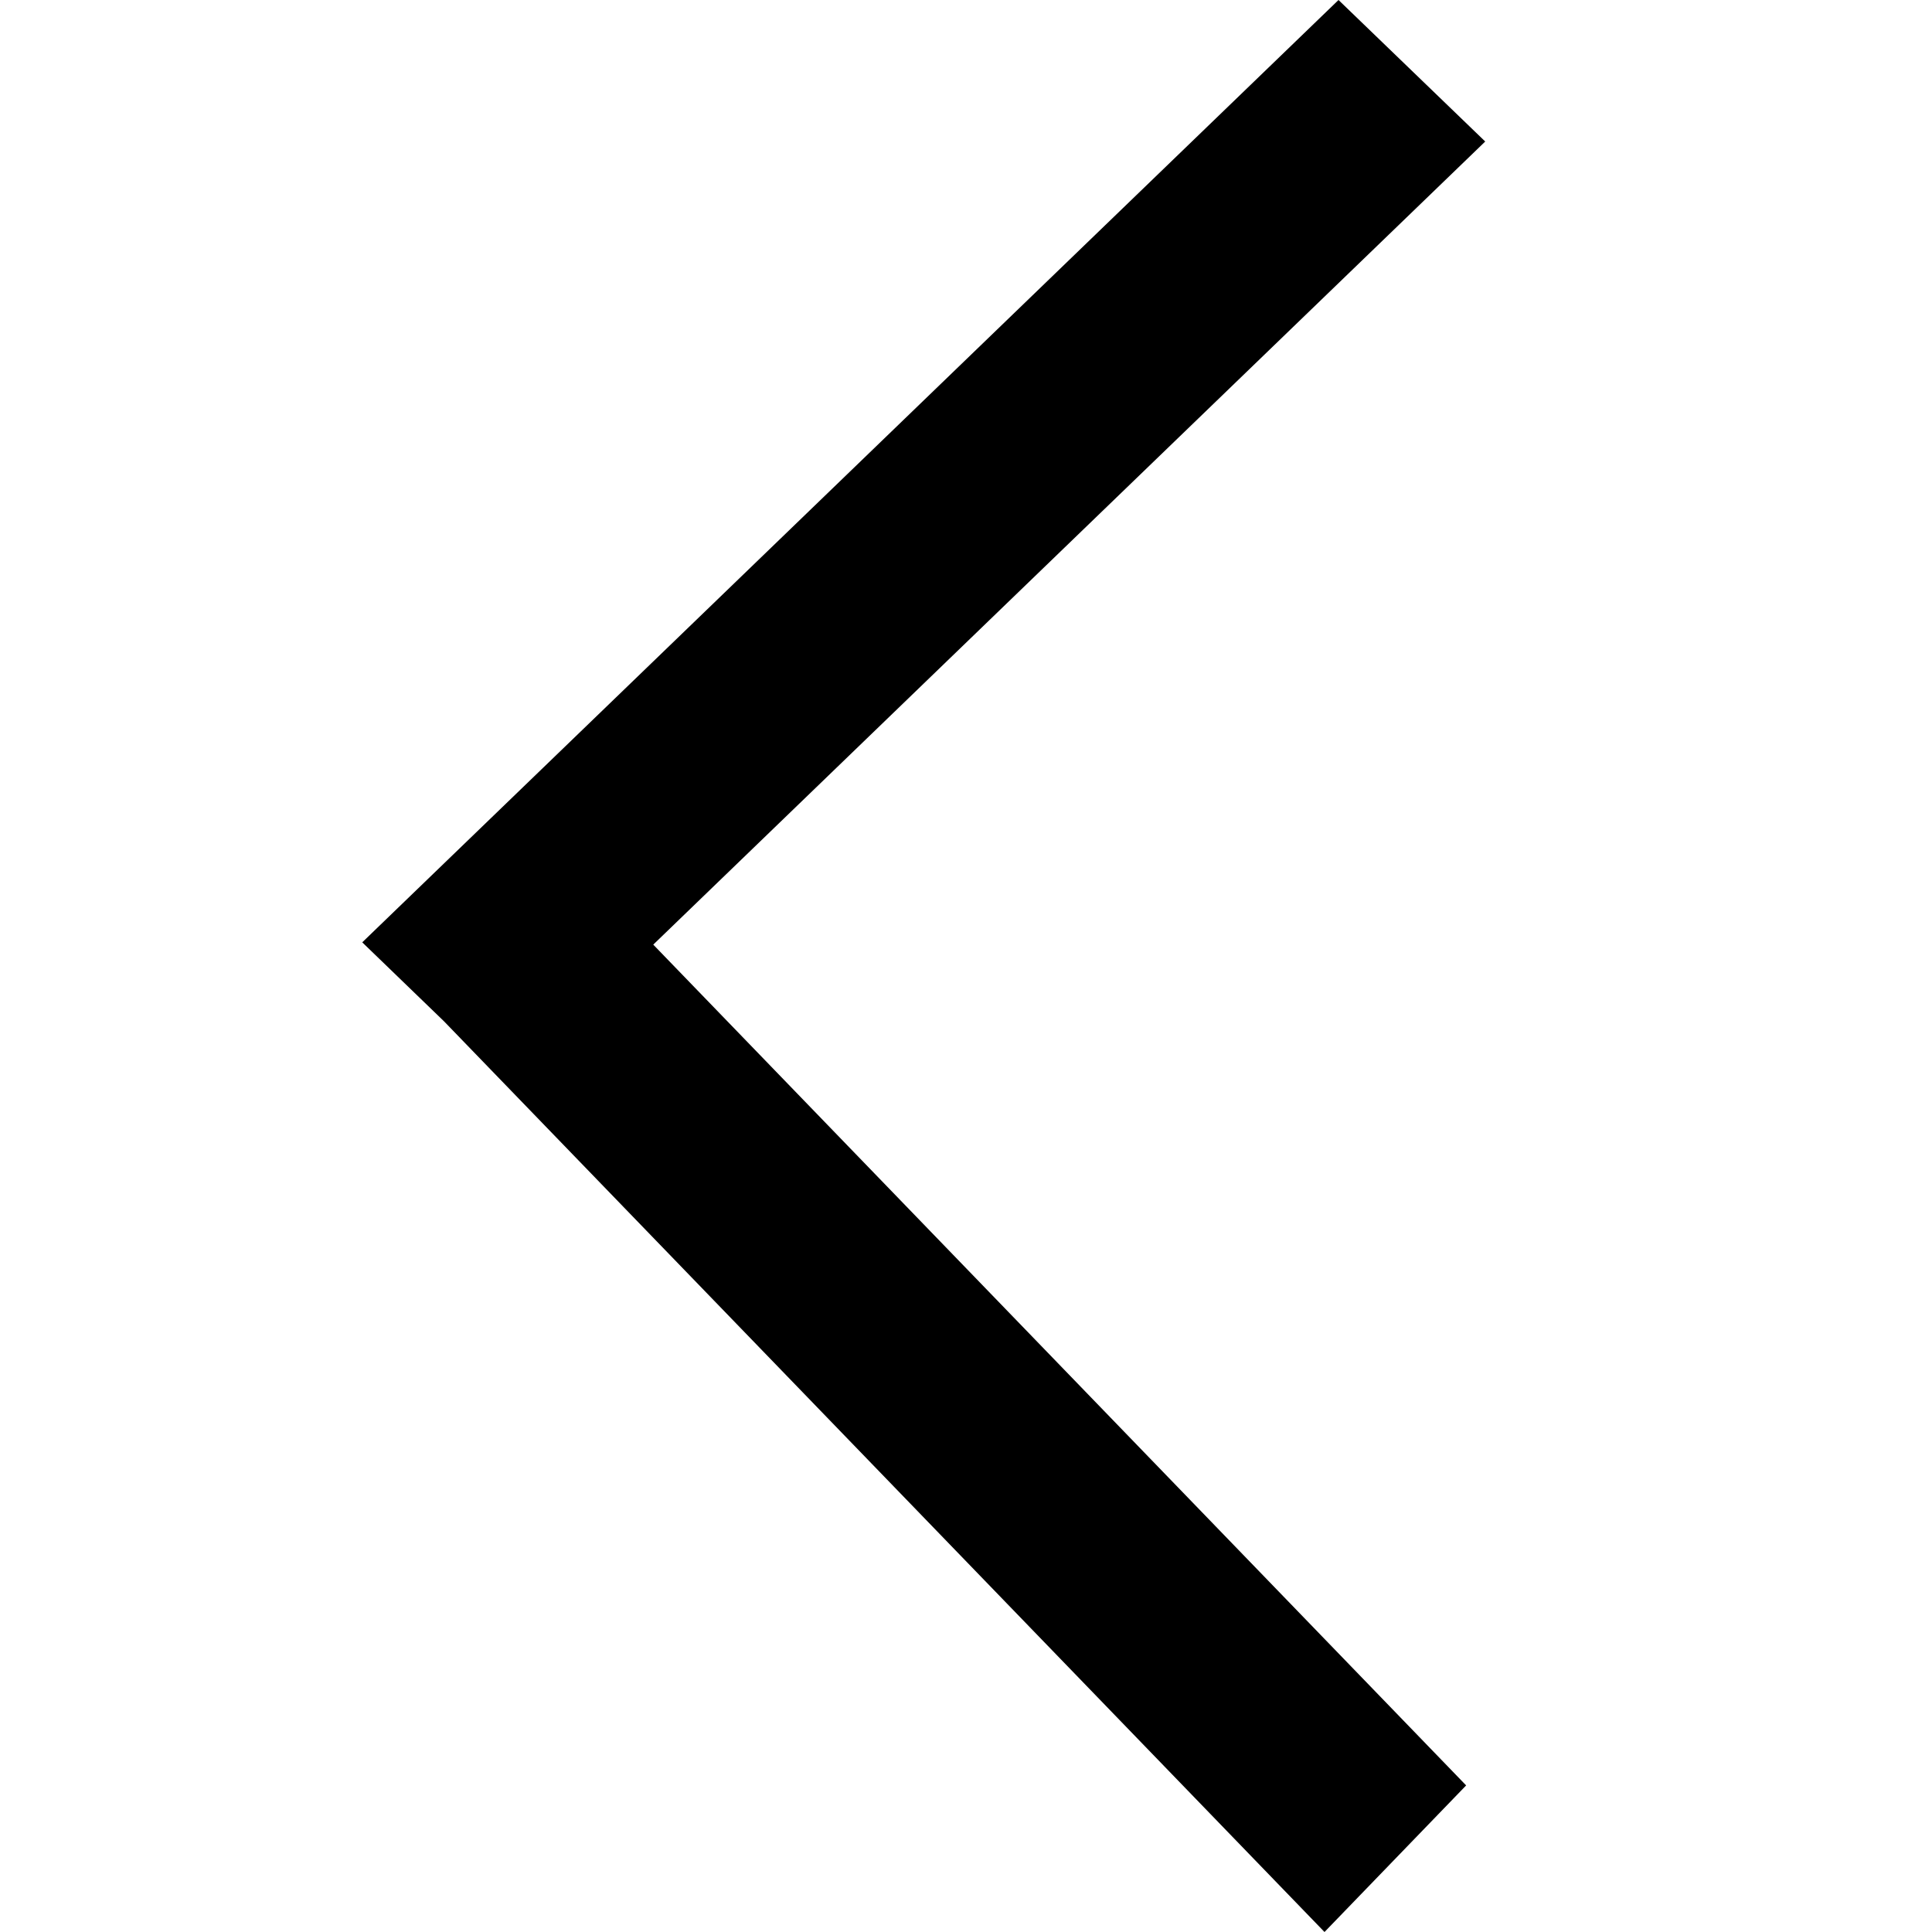
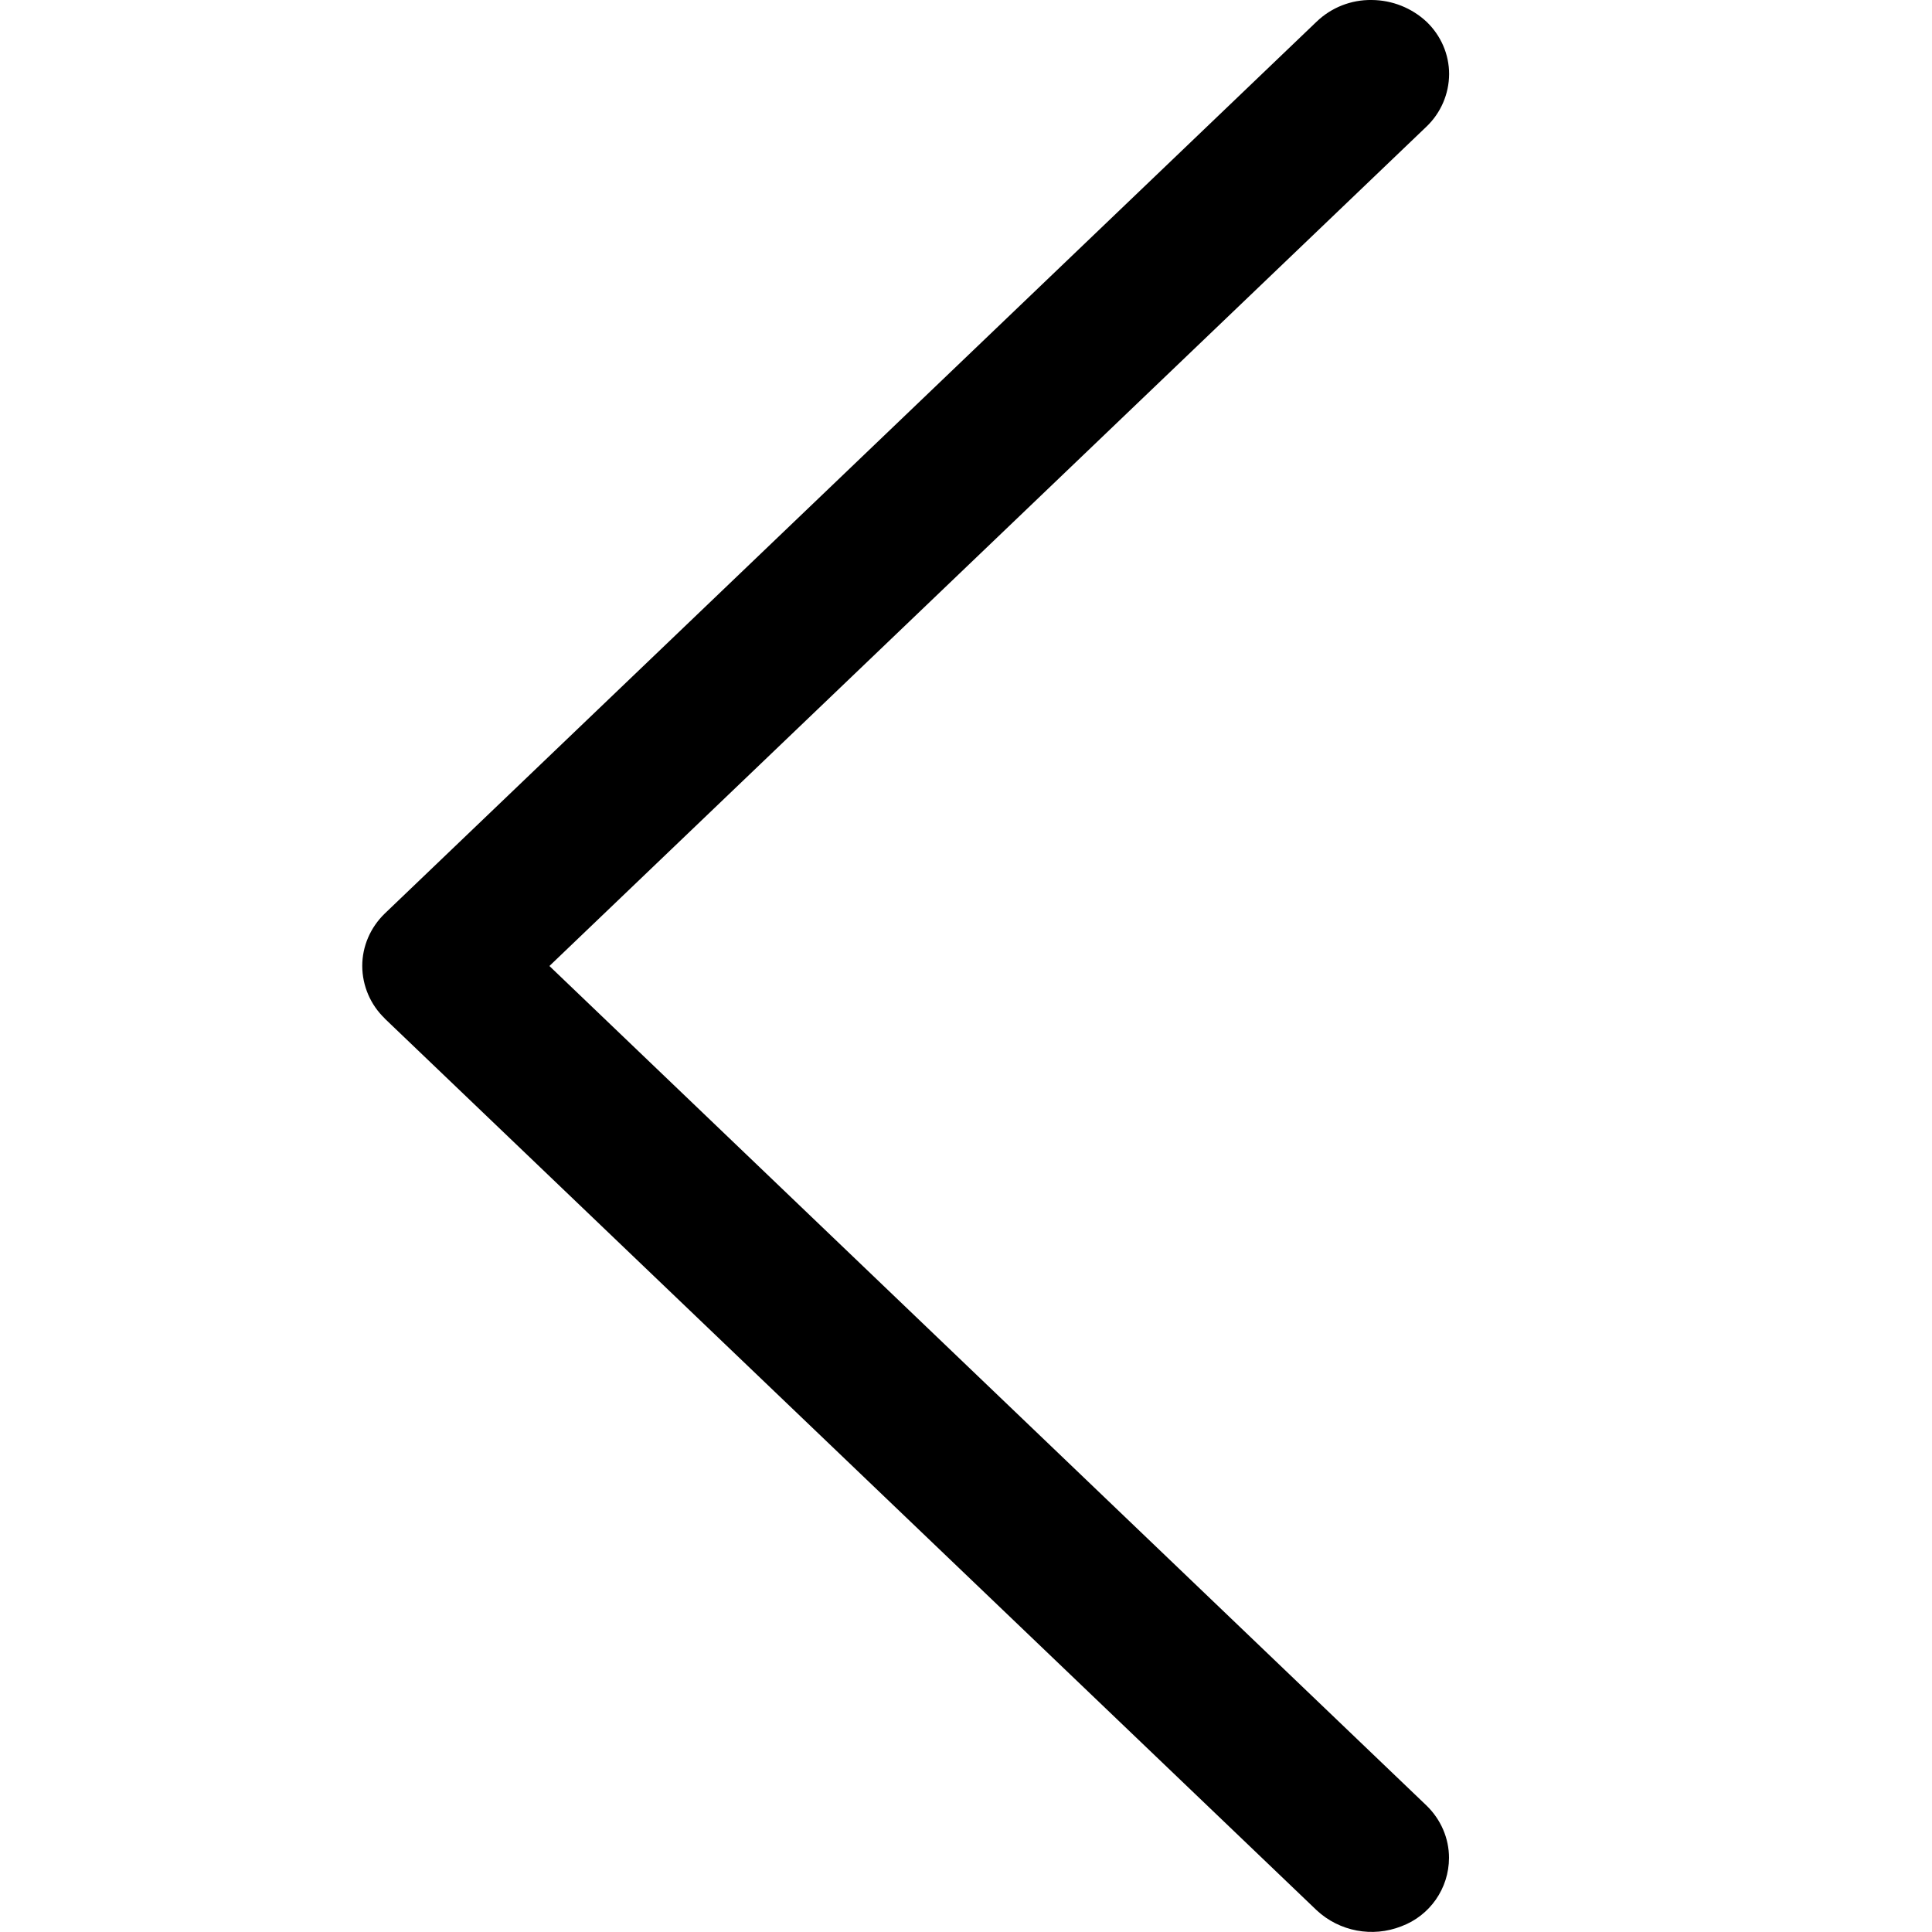
<svg xmlns="http://www.w3.org/2000/svg" id="icon-chevron-left" viewBox="0 0 16 16">
-   <path d="M5.41 7.823l6.732 6.963L10.969 16 3.677 8.458 3 7.804 11.085 0 12.3 1.172z" fill-rule="evenodd" />
+   <path d="M3.187 8.435A.606.606 0 0 1 3 8c0-.163.067-.319.187-.435L10.904.179A.644.644 0 0 1 11.36 0a.672.672 0 0 1 .454.18c.12.115.187.271.187.434a.606.606 0 0 1-.187.434L4.55 8l7.263 6.952c.12.116.187.272.187.434a.606.606 0 0 1-.395.567.67.67 0 0 1-.7-.132L3.186 8.435Z" />
</svg>
